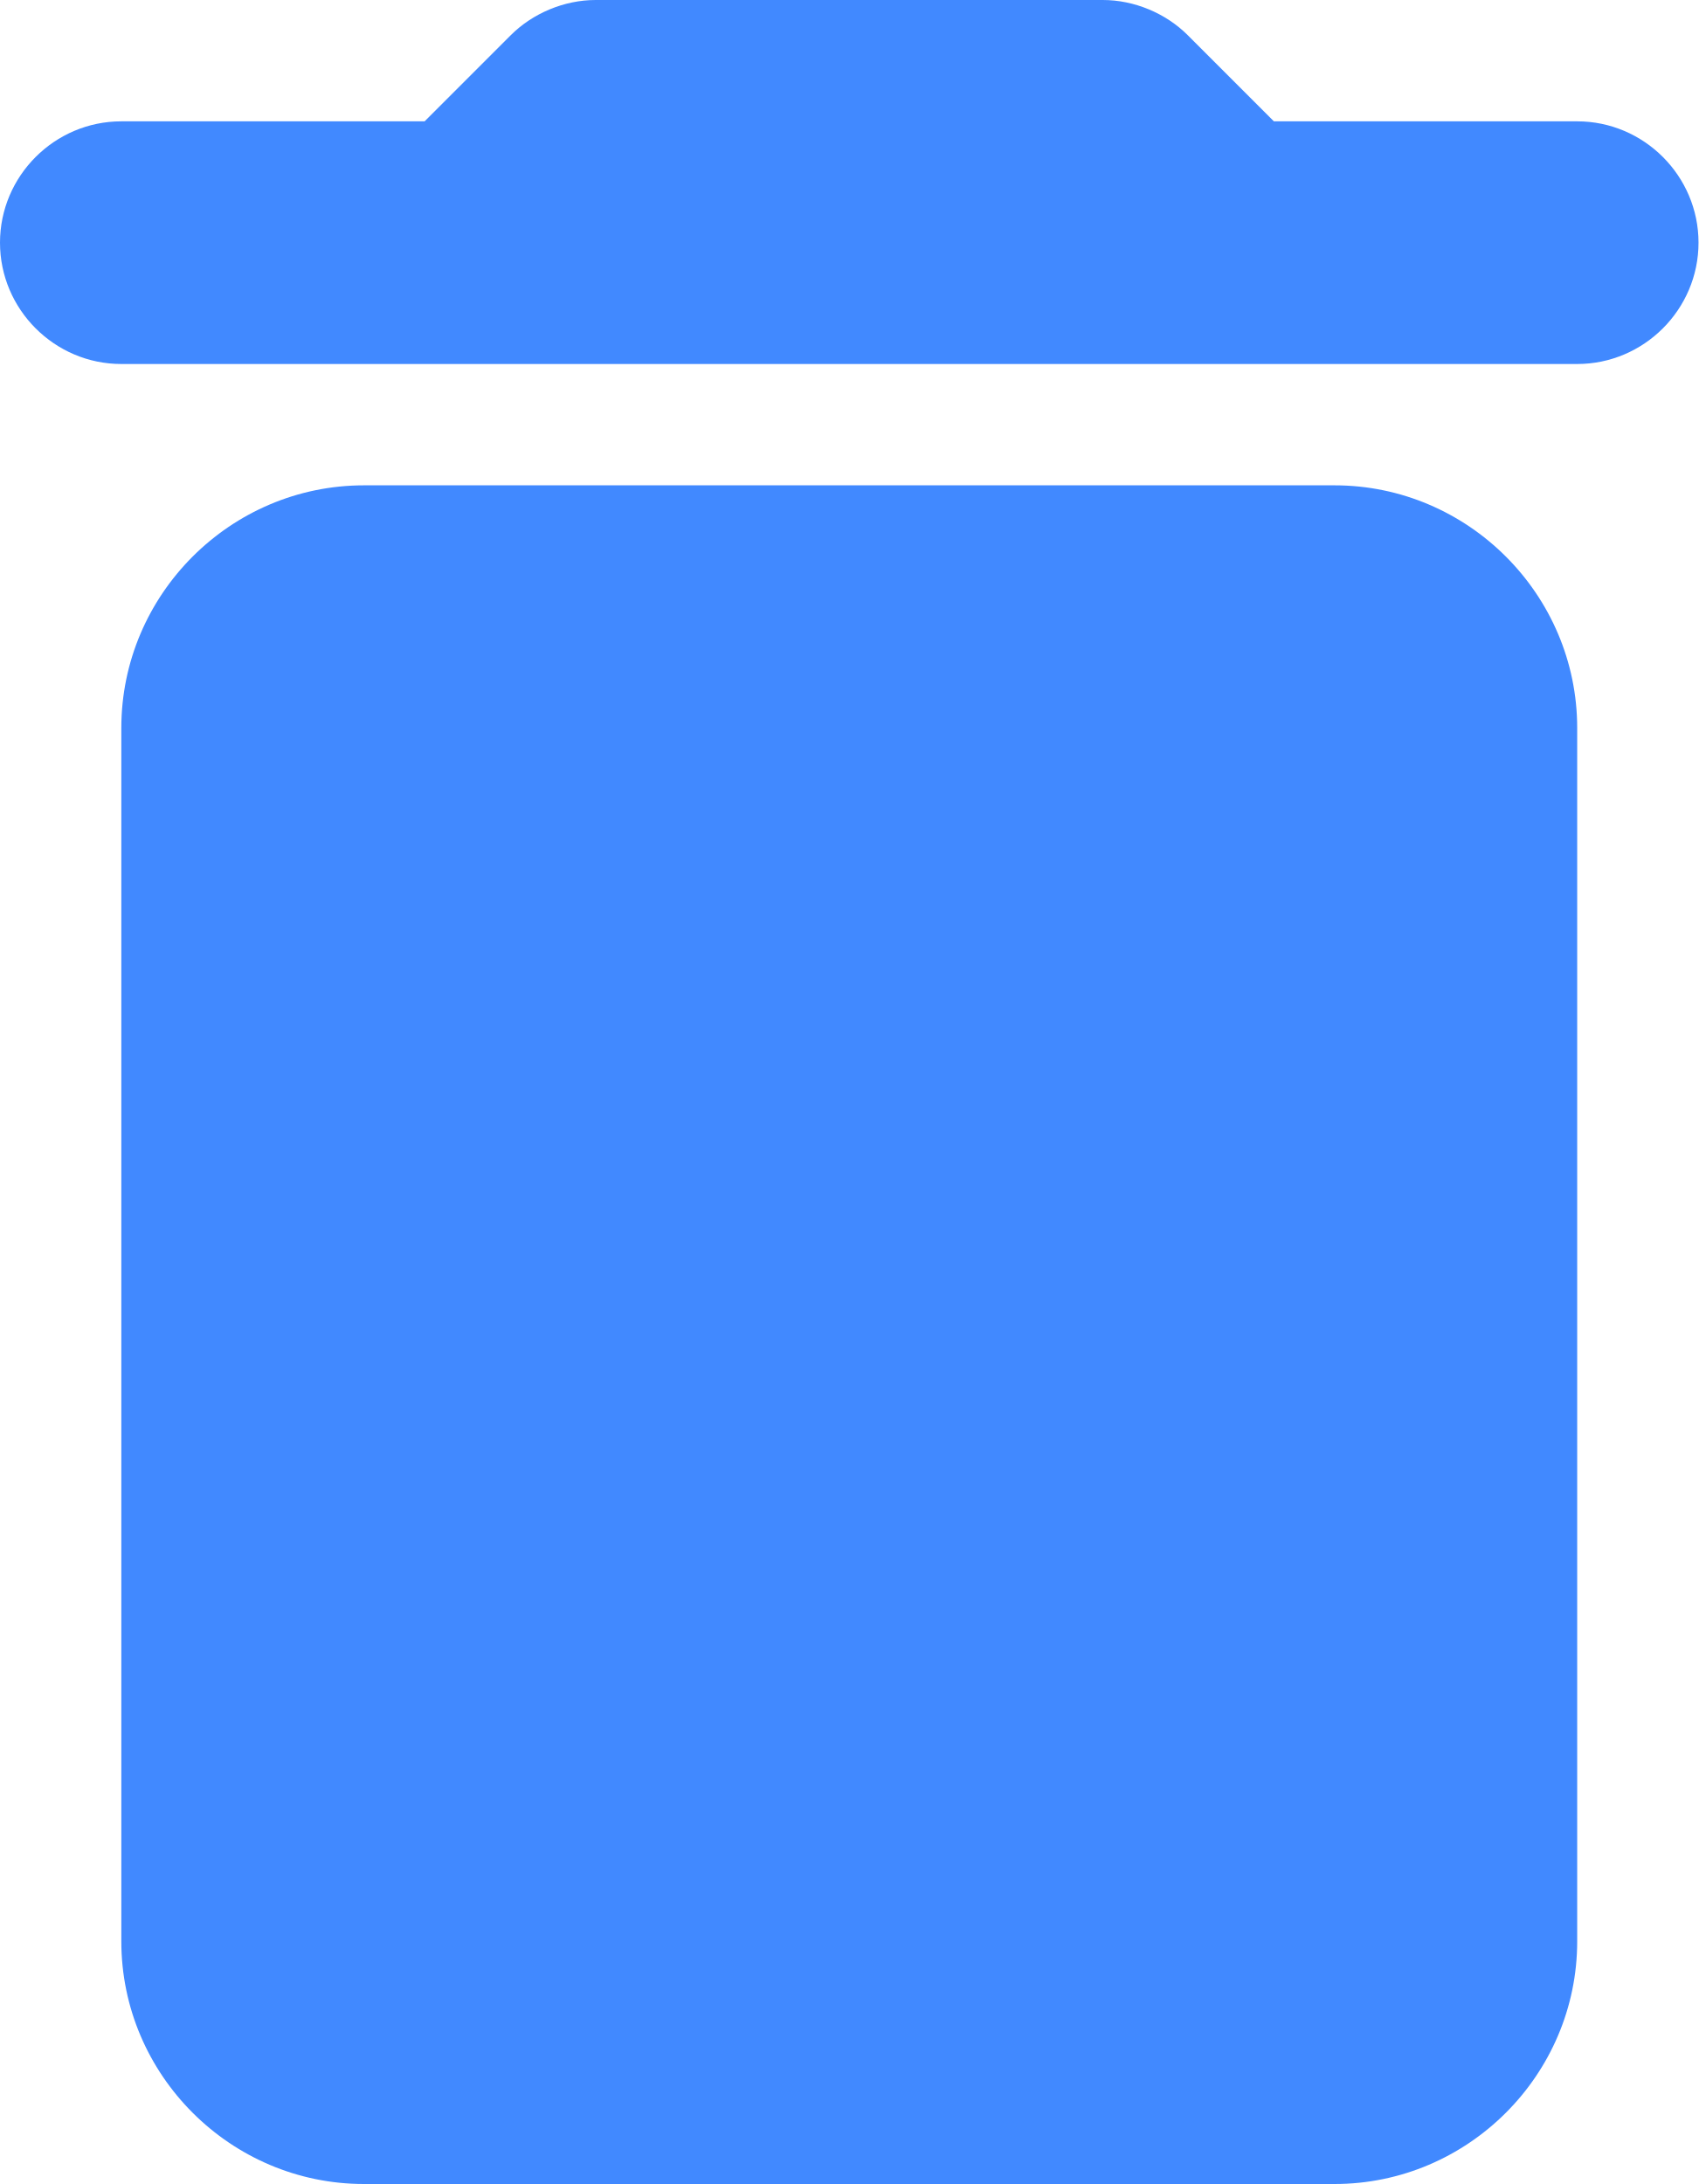
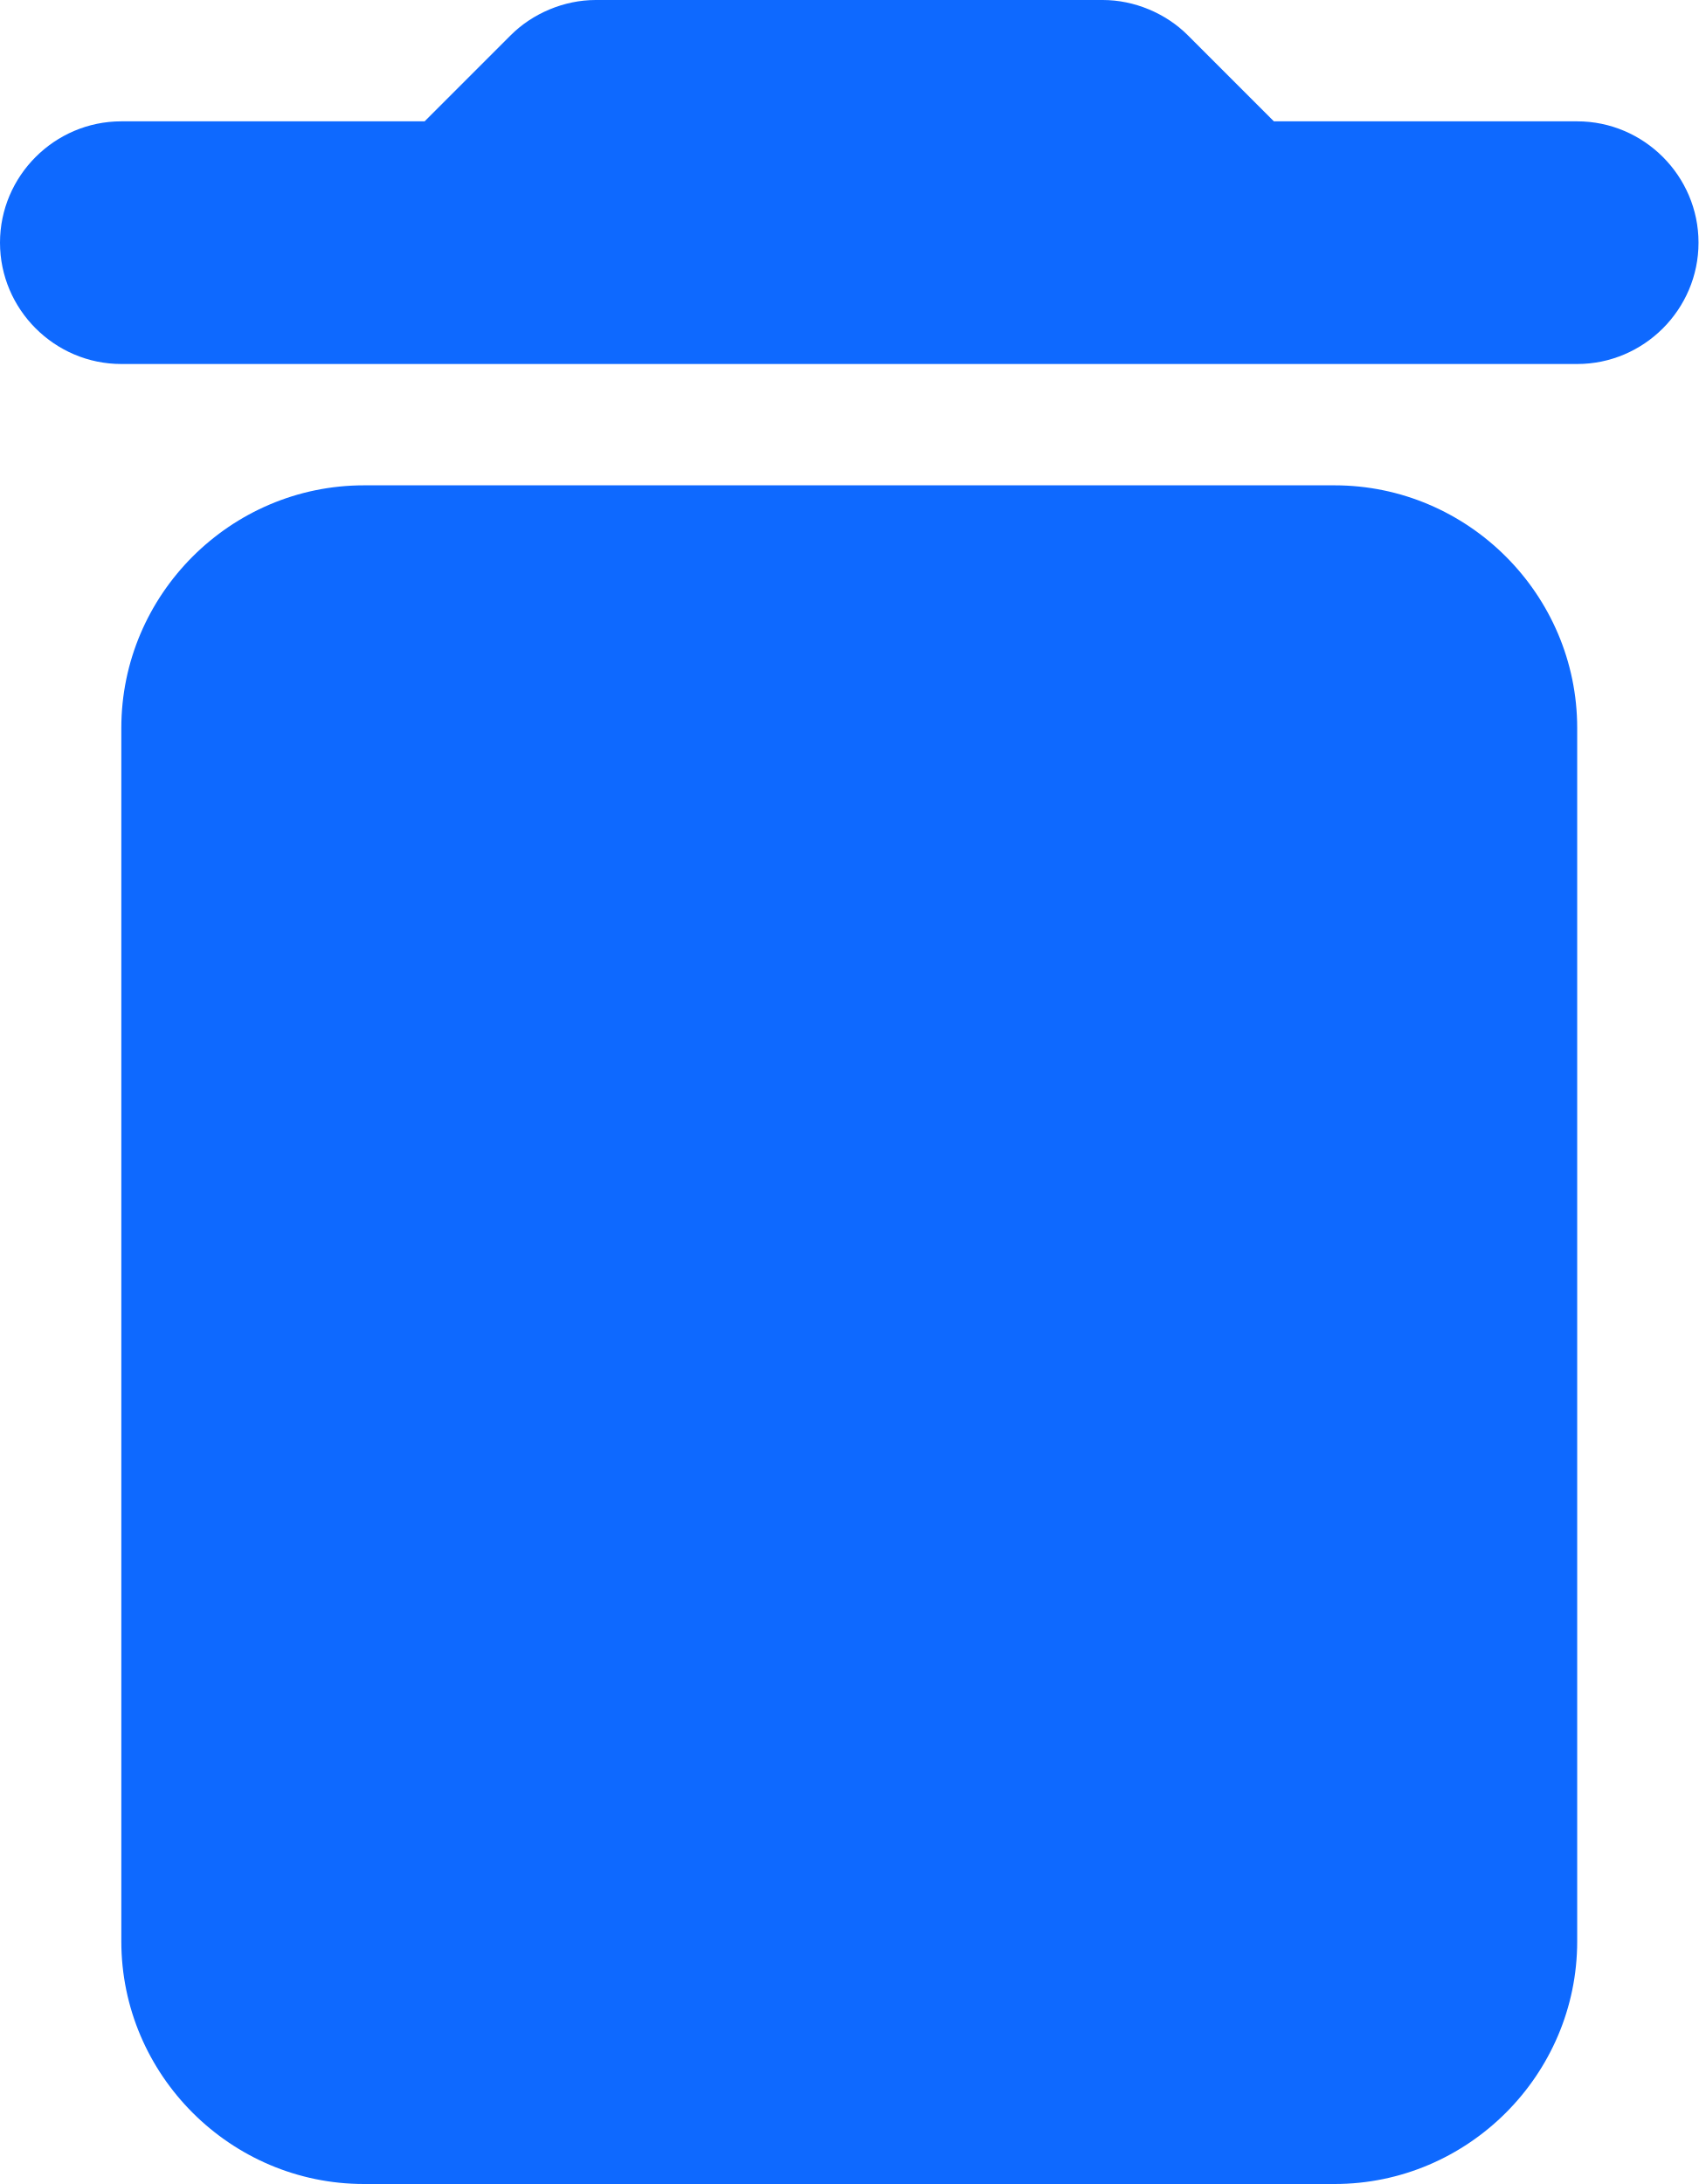
<svg xmlns="http://www.w3.org/2000/svg" width="14px" height="18px" viewBox="0 0 14 18" version="1.1">
  <g id="Styles" stroke="none" stroke-width="1" fill="none" fill-rule="evenodd">
    <g id="Icons" transform="translate(-325, -290)">
      <g id="Icons-/-actions-/-delete" transform="translate(320, 287)">
        <g id="round-delete-24px">
          <polygon id="Path" points="0 0 24 0 24 24 0 24" />
-           <path d="M6,19 C6,20.1 6.9,21 8,21 L16,21 C17.1,21 18,20.1 18,19 L18,9 C18,7.9 17.1,7 16,7 L8,7 C6.9,7 6,7.9 6,9 L6,19 Z M18,4 L15.5,4 L14.79,3.29 C14.61,3.11 14.35,3 14.09,3 L9.91,3 C9.65,3 9.39,3.11 9.21,3.29 L8.5,4 L6,4 C5.45,4 5,4.45 5,5 C5,5.55 5.45,6 6,6 L18,6 C18.55,6 19,5.55 19,5 C19,4.45 18.55,4 18,4 Z" id="Shape" fill="#4189FF" fill-rule="nonzero" />
+           <path d="M6,19 C6,20.1 6.9,21 8,21 L16,21 C17.1,21 18,20.1 18,19 L18,9 C18,7.9 17.1,7 16,7 L8,7 C6.9,7 6,7.9 6,9 L6,19 Z M18,4 L15.5,4 L14.79,3.29 C14.61,3.11 14.35,3 14.09,3 L9.91,3 C9.65,3 9.39,3.11 9.21,3.29 L8.5,4 L6,4 C5.45,4 5,4.45 5,5 C5,5.55 5.45,6 6,6 L18,6 C18.55,6 19,5.55 19,5 C19,4.45 18.55,4 18,4 Z" id="Shape" fill="#0E69FF" fill-rule="nonzero" />
        </g>
      </g>
    </g>
  </g>
</svg>
